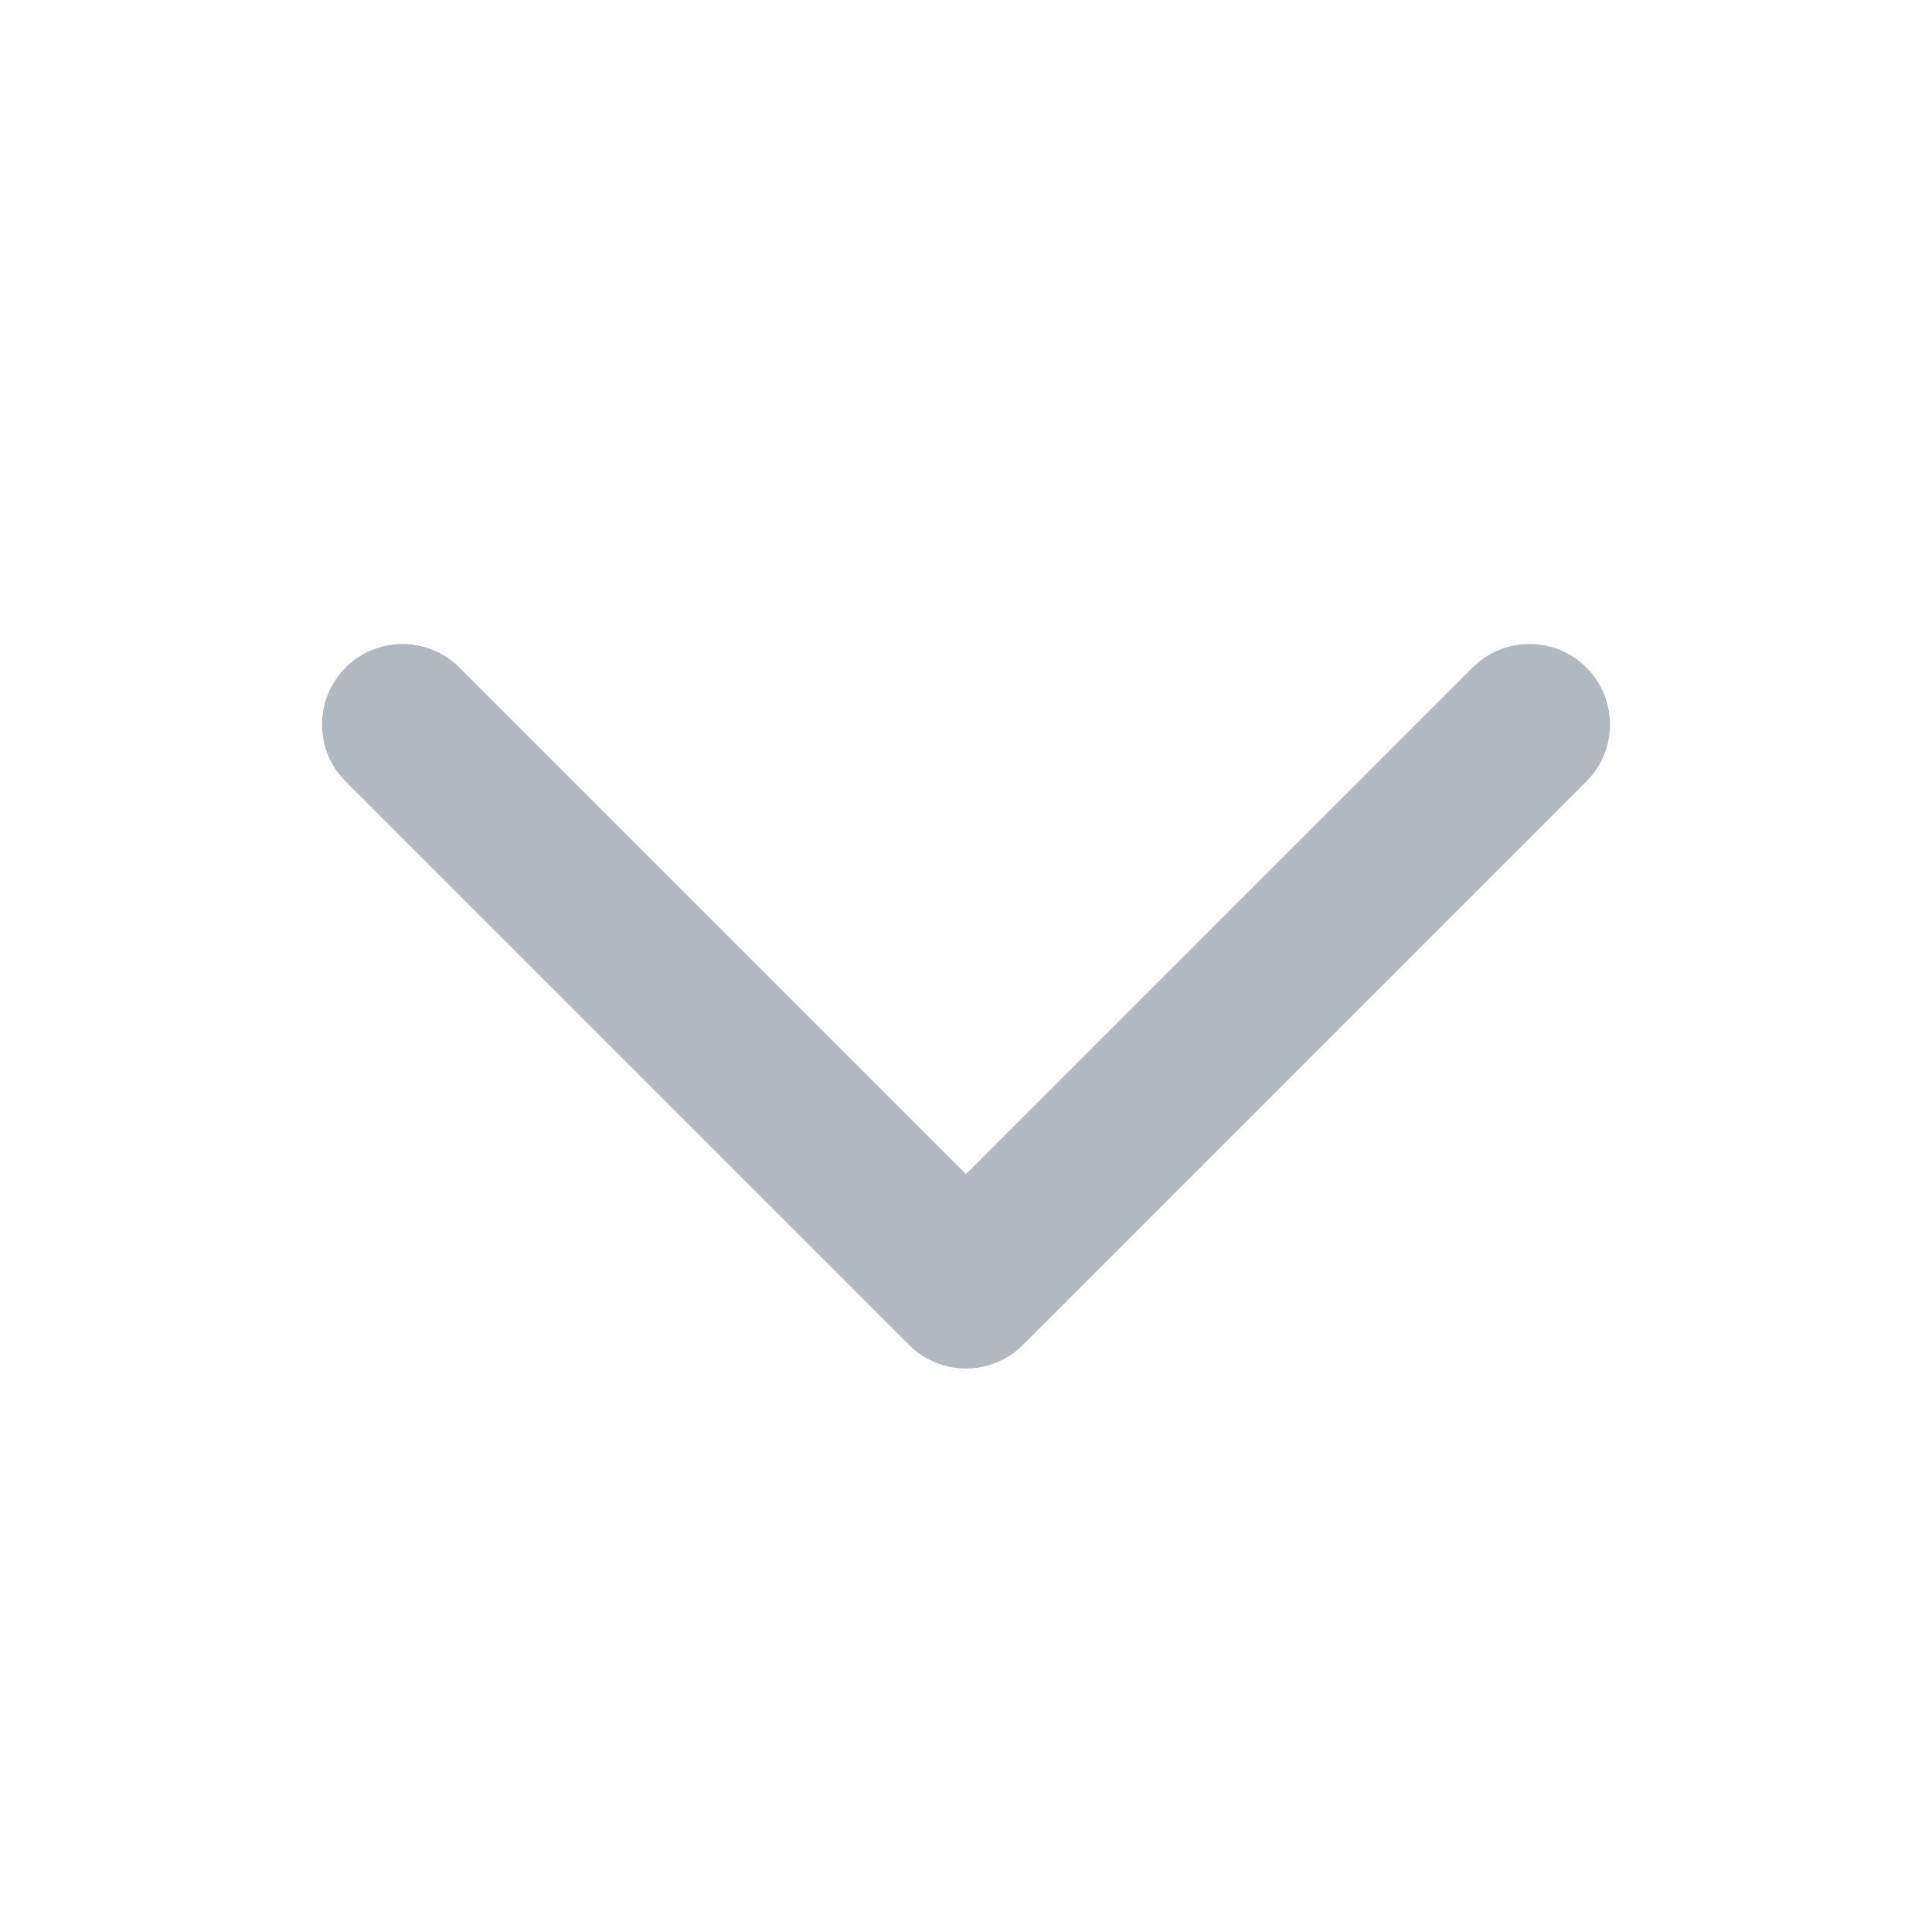
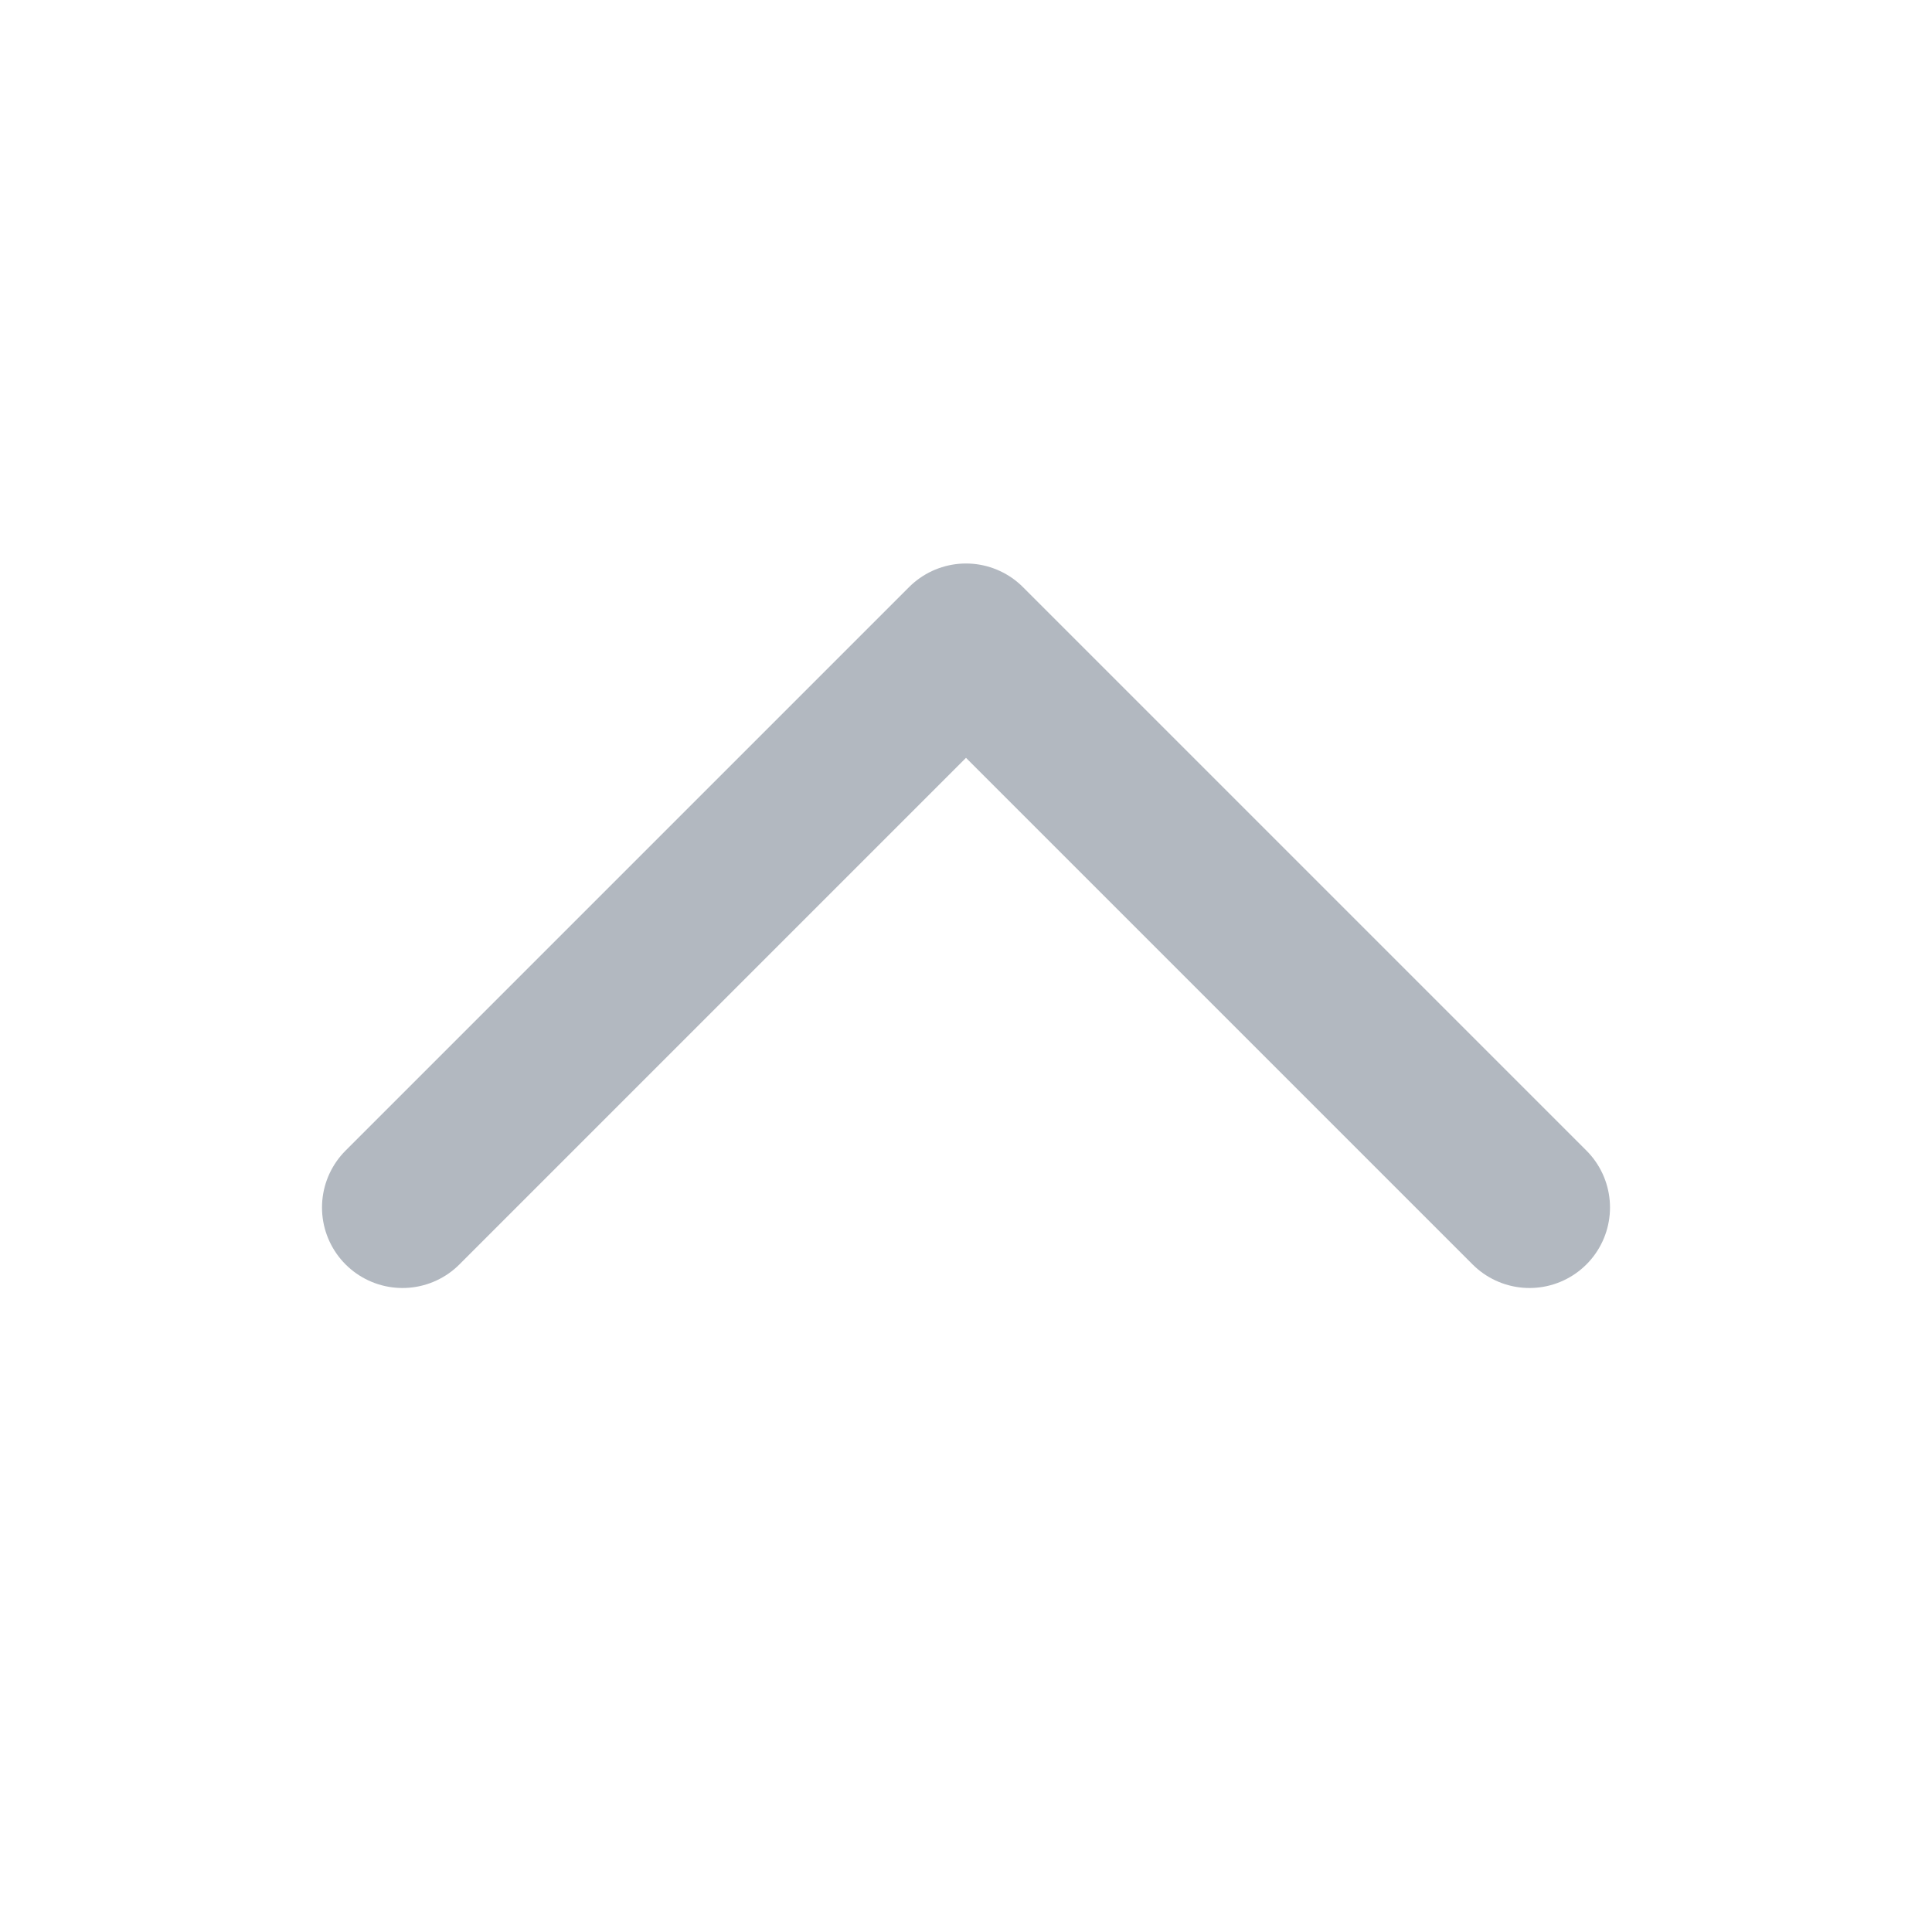
<svg xmlns="http://www.w3.org/2000/svg" width="24" height="24" viewBox="0 0 24 24" fill="none">
-   <path d="M19 9L12 16L5 9" stroke="#B2B8C0" stroke-width="2" stroke-linecap="round" stroke-linejoin="round" />
+   <path d="M19 15L12 8L5 15" stroke="#B2B8C0" stroke-width="2" stroke-linecap="round" stroke-linejoin="round" />
</svg>
